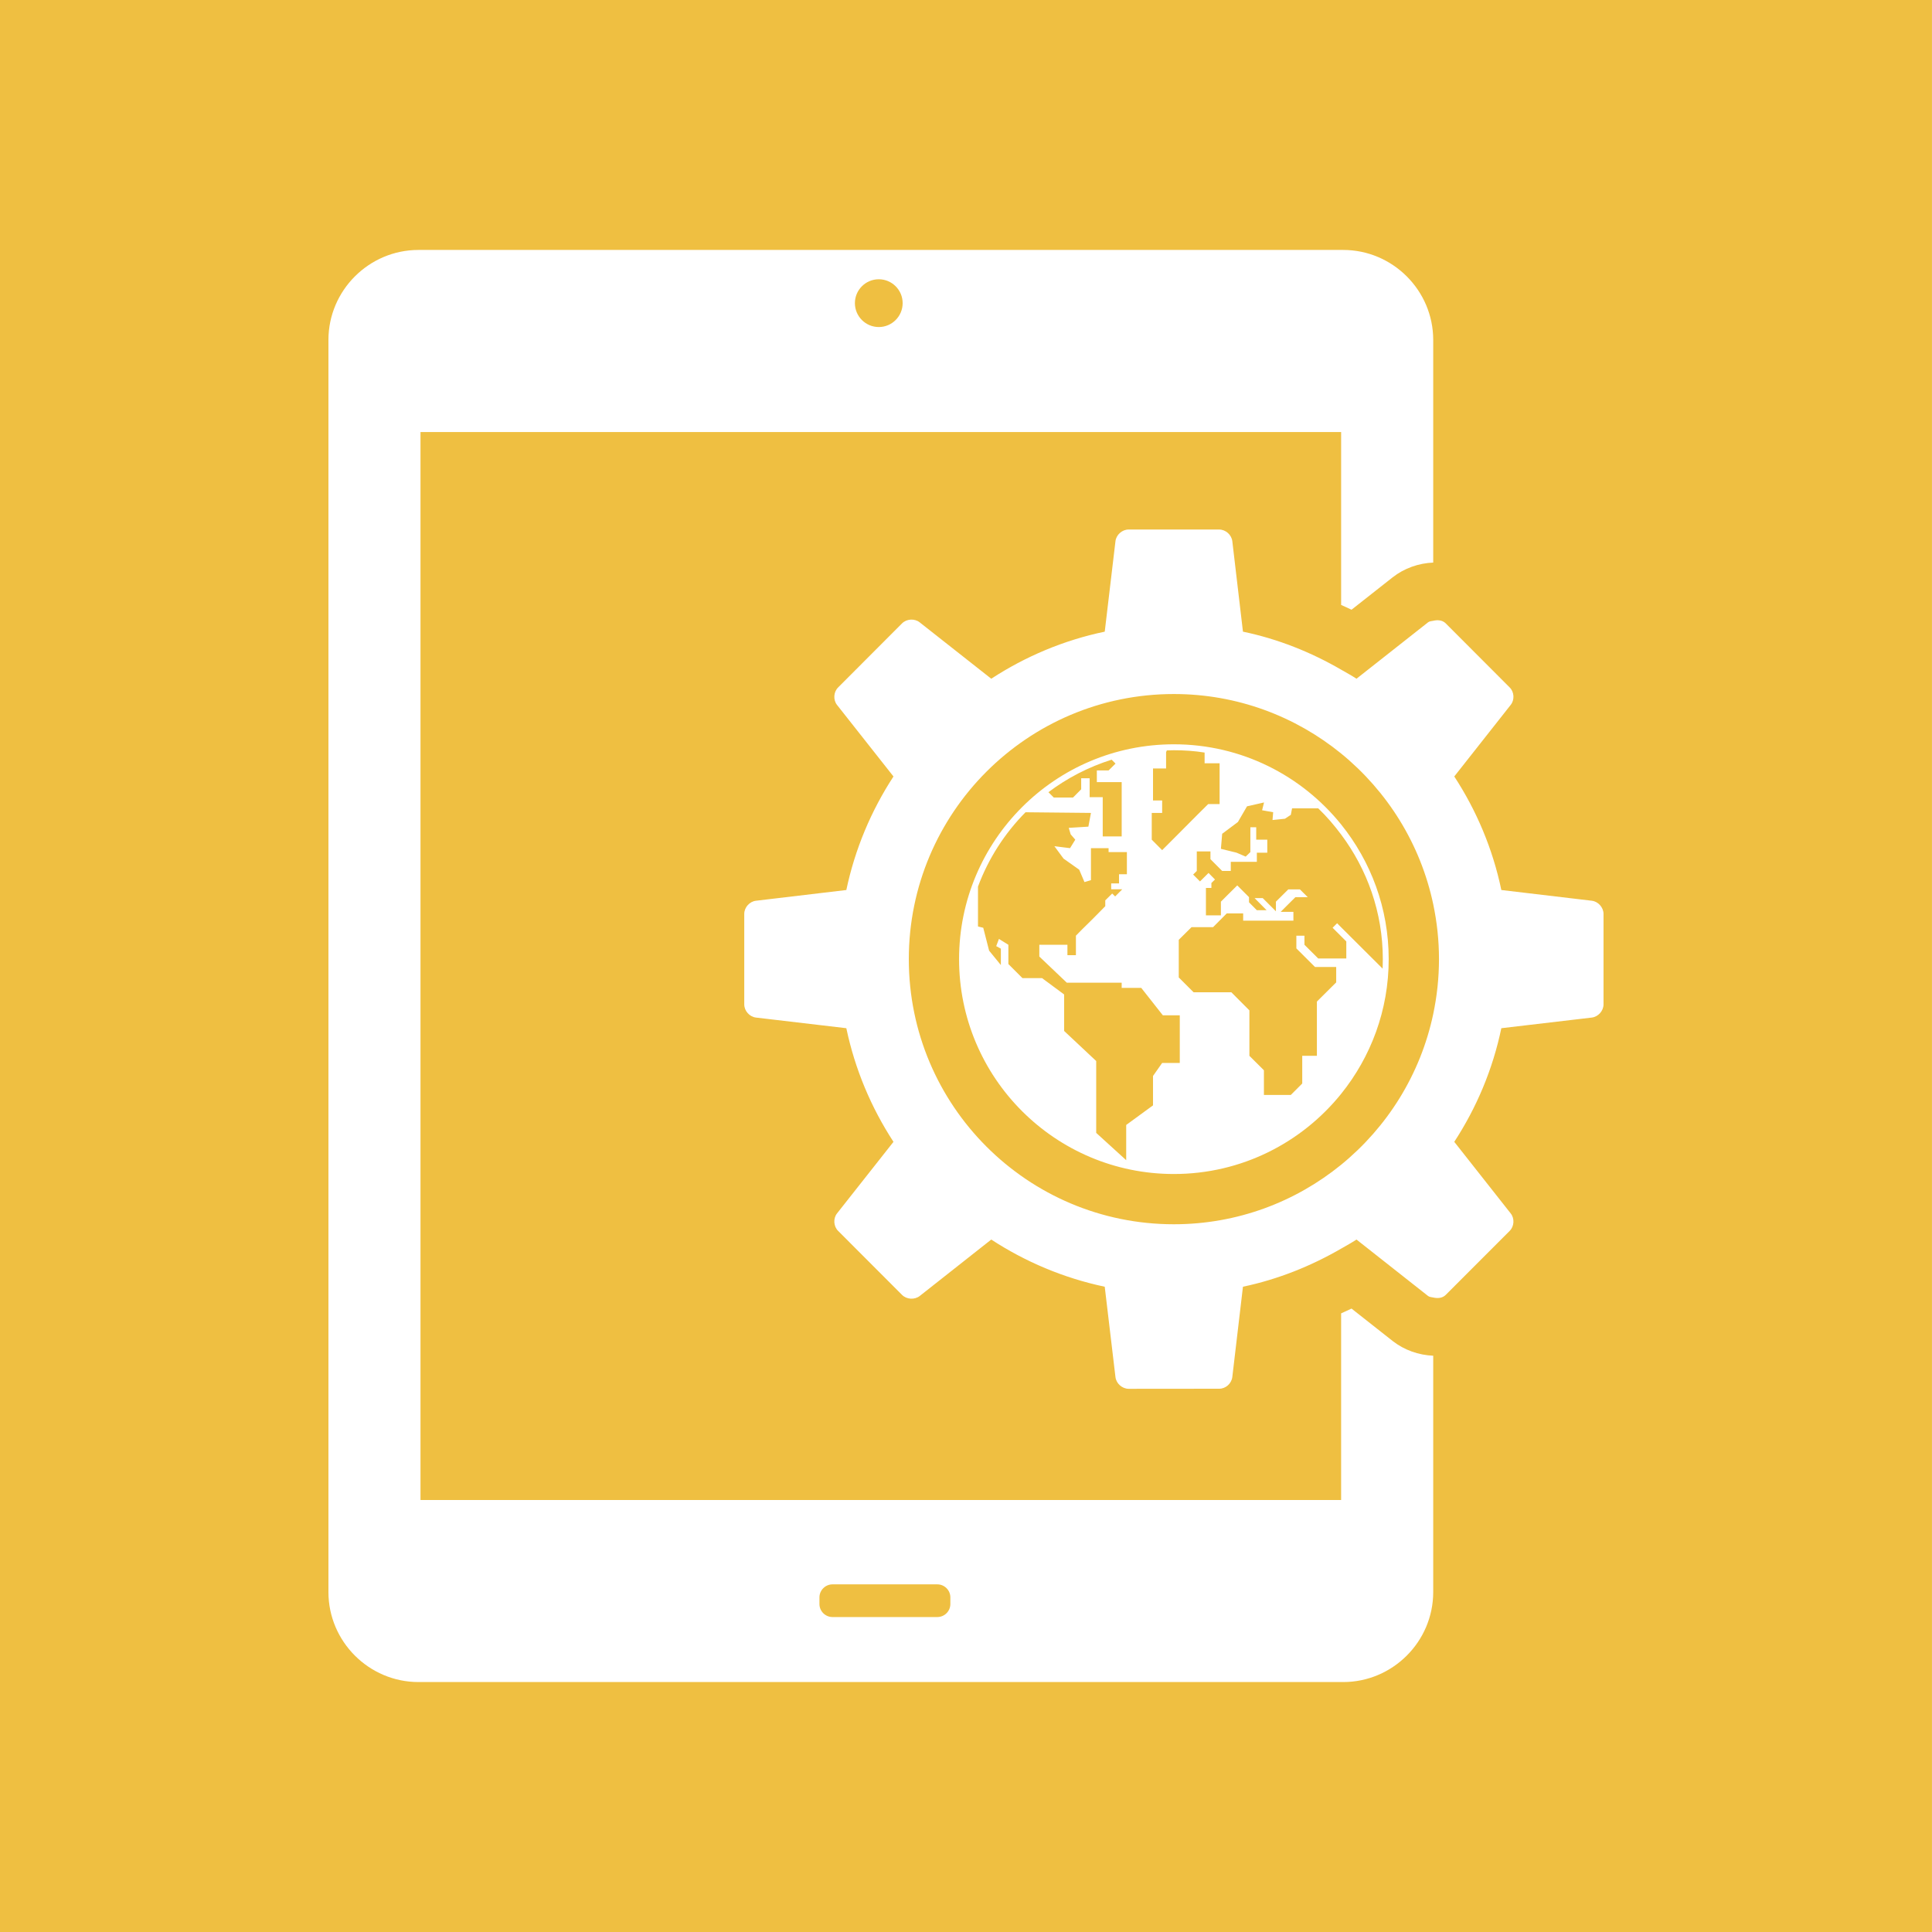
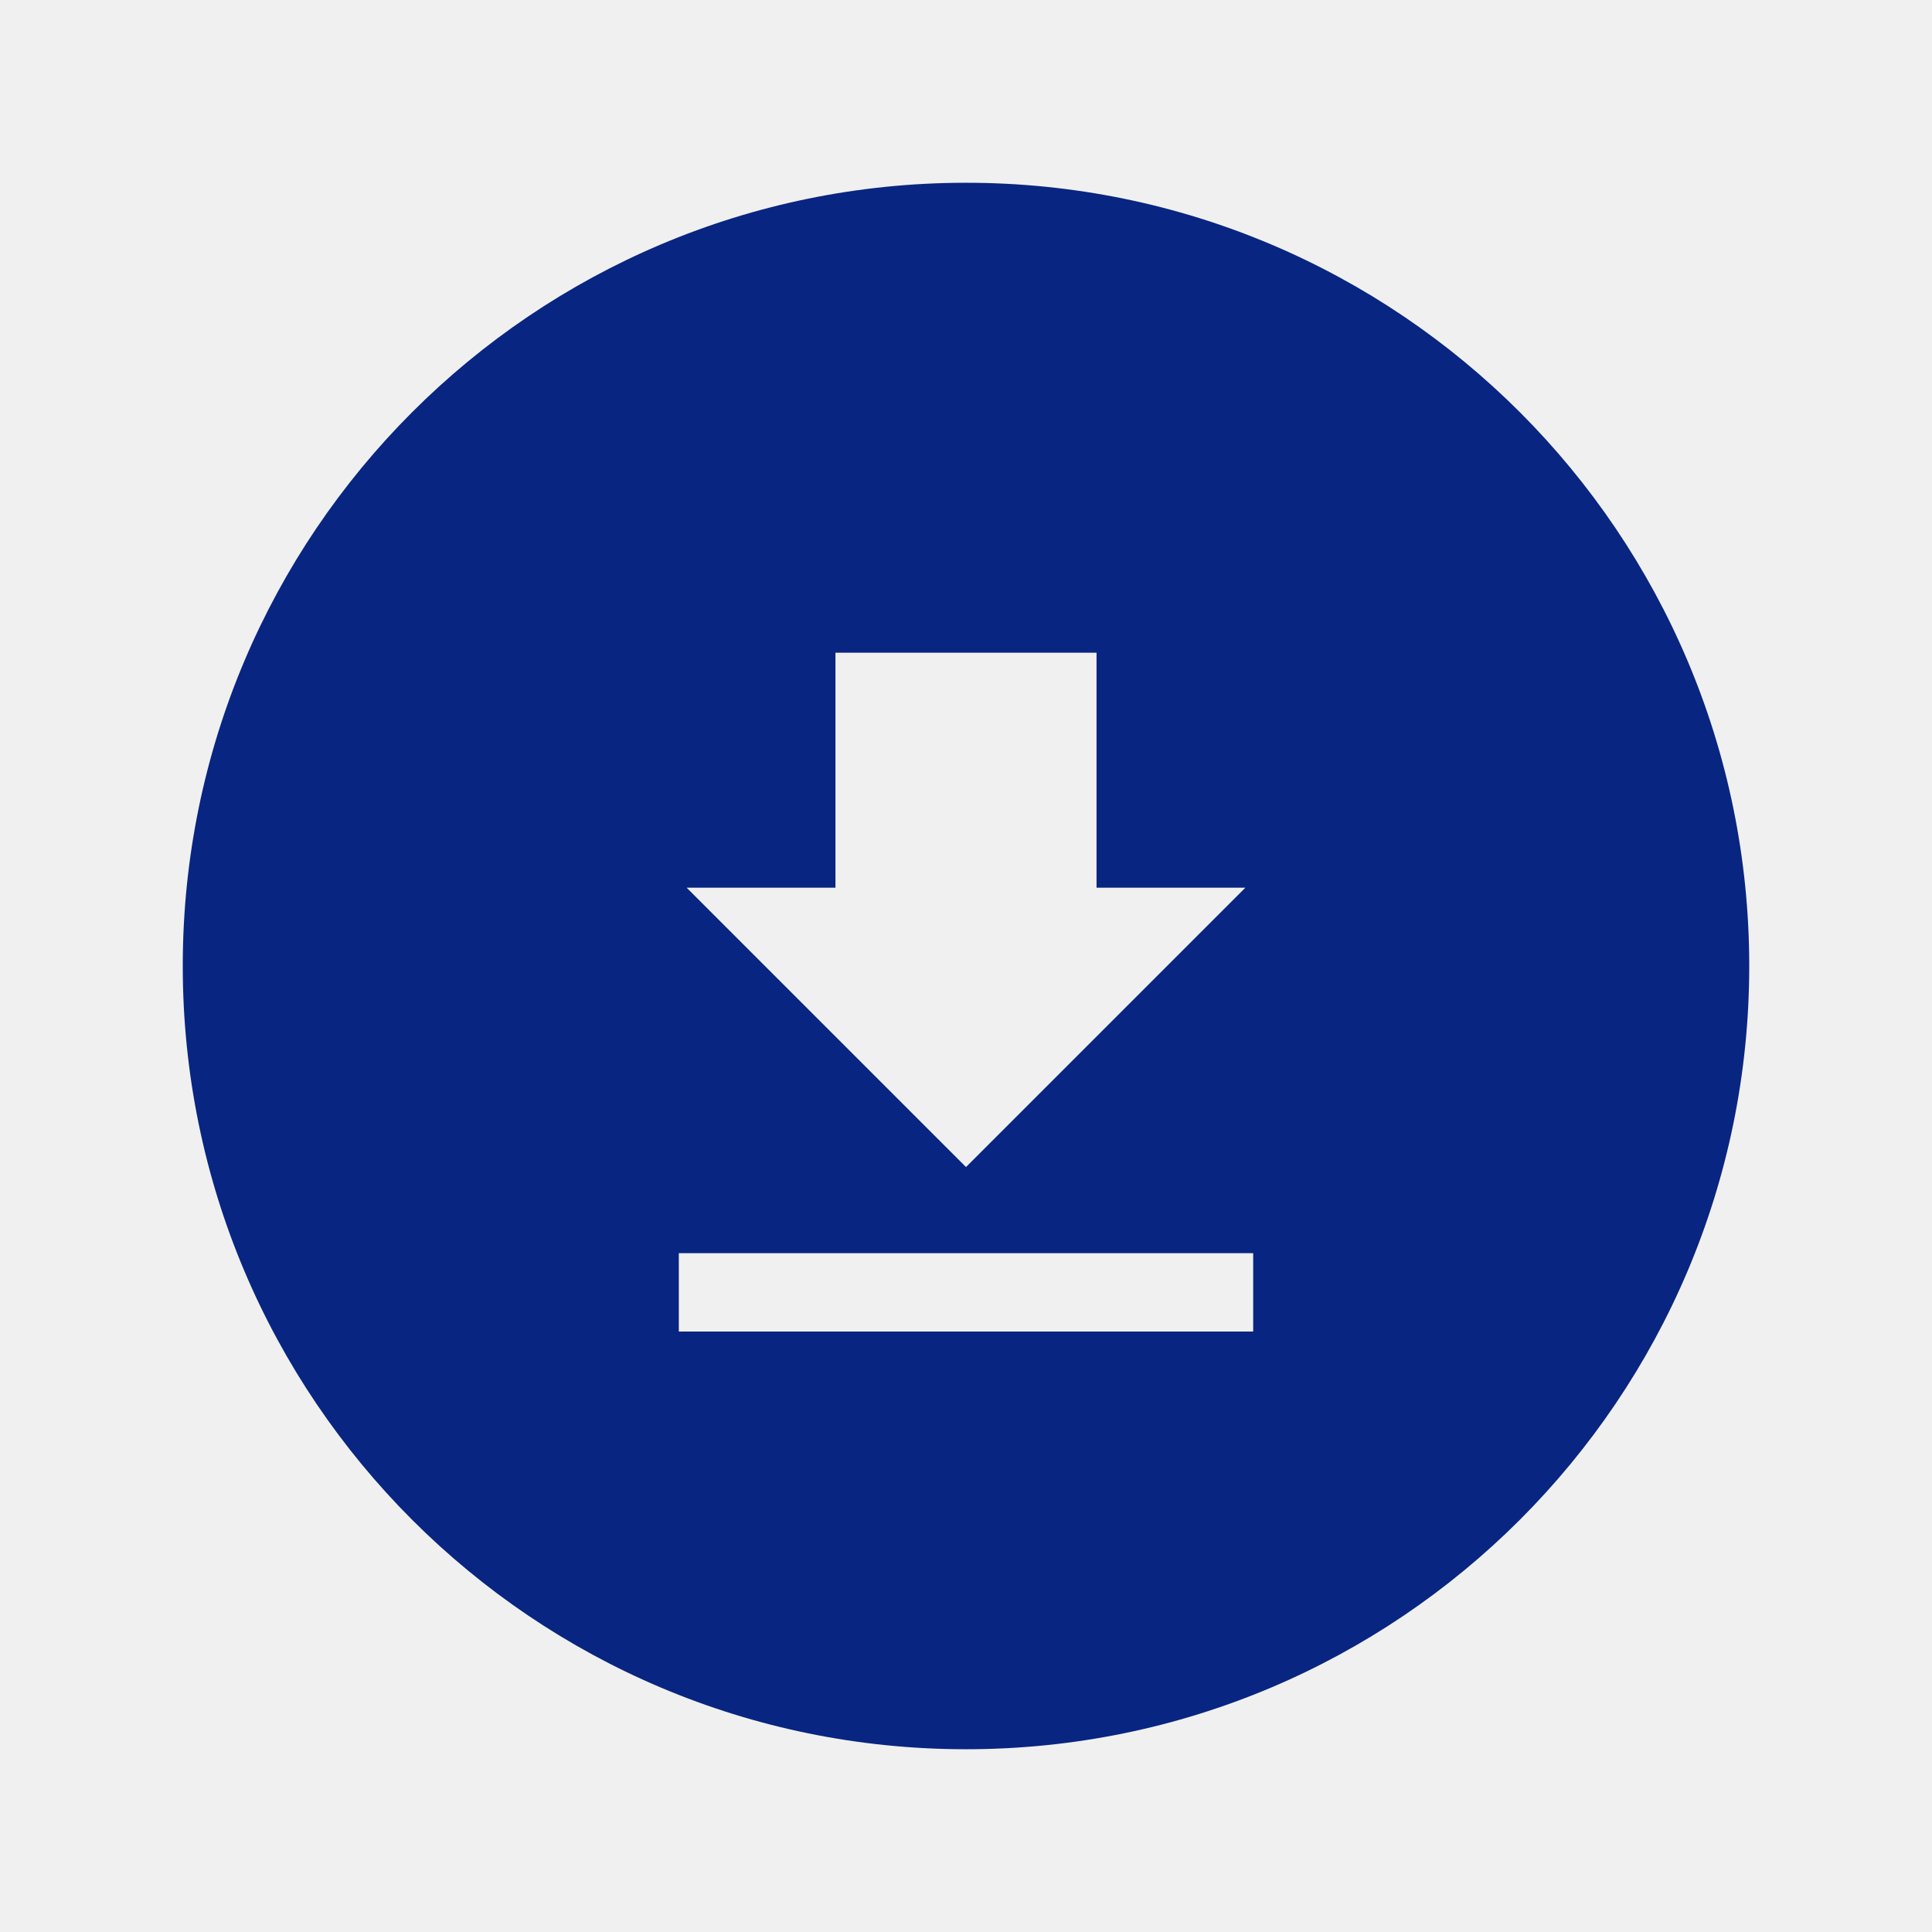
- <svg xmlns="http://www.w3.org/2000/svg" style="enable-background:new 0 0 500 500.01;" version="1.1" viewBox="0 0 500 500.01" xml:space="preserve">
-   <g id="tablet-gear-globe">
-     <g>
-       <rect height="500.01" style="fill:#EFBF41;" width="500" y="0" />
-       <g id="_x33_0">
-         <path d="M349.777,338.665c-0.886,0.446-1.794,0.812-2.688,1.237v48.304H108.826V111.819H347.09v44.743     c0.894,0.417,1.802,0.791,2.688,1.237l10.628-8.371c3.024-2.373,6.716-3.67,10.518-3.83v-57.62     c0-12.803-10.488-23.291-23.298-23.291H108.299C95.488,64.687,85,75.176,85,87.978v324.053c0,12.803,10.488,23.291,23.299,23.291     h239.326c12.81,0,23.298-10.488,23.298-23.291v-61.165c-3.794-0.16-7.493-1.465-10.466-3.786L349.777,338.665z M227.434,72.275     c3.406,0,6.175,2.769,6.175,6.182c0,3.405-2.769,6.182-6.175,6.182c-3.412,0-6.182-2.776-6.182-6.182     C221.252,75.044,224.021,72.275,227.434,72.275z M245.957,415.122c0,1.867-1.516,3.377-3.384,3.377h-27.106     c-1.868,0-3.392-1.51-3.392-3.377v-1.707c0-1.859,1.523-3.376,3.392-3.376h27.106c1.868,0,3.384,1.517,3.384,3.376V415.122z" style="fill:#FFFFFF;" />
-         <g>
-           <path d="M411.968,233.115l-23.415-2.776c-2.22-10.648-6.424-20.566-12.181-29.385l14.597-18.516      c1.055-1.303,0.931-3.361-0.264-4.533l-16.553-16.582c-0.85-0.842-2.08-0.938-3.229-0.659c-0.462,0.102-0.96,0.095-1.333,0.395      l-18.523,14.598c-1.281-0.836-2.637-1.575-3.977-2.344c-7.793-4.52-16.304-7.939-25.408-9.837l-2.754-23.415      c-0.205-1.656-1.721-3.018-3.412-3.018h-23.431c-1.677,0-3.2,1.361-3.398,3.018l-2.776,23.415      c-10.648,2.22-20.573,6.445-29.369,12.181L238.01,161.06c-1.311-1.033-3.354-0.916-4.548,0.264l-16.546,16.582      c-1.201,1.172-1.325,3.23-0.285,4.541l14.605,18.508c-5.749,8.818-9.961,18.736-12.202,29.385l-23.387,2.776      c-1.662,0.19-3.031,1.735-3.031,3.398v23.423c0,1.691,1.369,3.215,3.031,3.413l23.387,2.754      c2.241,10.664,6.453,20.589,12.202,29.407l-14.605,18.516c-1.04,1.303-0.916,3.361,0.285,4.541l16.546,16.566      c1.186,1.18,3.237,1.305,4.57,0.271l18.509-14.604c8.796,5.742,18.721,9.961,29.369,12.21l2.776,23.379      c0.198,1.677,1.722,3.018,3.398,3.039l23.431-0.021c1.691,0.021,3.207-1.341,3.412-3.018l2.754-23.379      c9.105-1.92,17.615-5.348,25.408-9.859c1.34-0.769,2.695-1.508,3.977-2.351l18.523,14.604c0.373,0.293,0.871,0.285,1.333,0.396      c1.149,0.271,2.38,0.176,3.229-0.667l16.553-16.566c1.194-1.18,1.318-3.238,0.264-4.541l-14.597-18.516      c5.757-8.818,9.961-18.743,12.181-29.407l23.415-2.754c1.647-0.198,3.032-1.722,3.032-3.413v-23.423      C415,234.851,413.615,233.306,411.968,233.115z M347.09,301.442c-11.807,9.617-26.873,15.403-43.293,15.403      c-37.881,0-68.592-30.732-68.592-68.62c0-37.874,30.711-68.607,68.592-68.607c16.42,0,31.486,5.786,43.293,15.395      c11.939,9.734,20.537,23.379,23.833,38.994c0.967,4.585,1.494,9.346,1.494,14.217c0,4.885-0.527,9.623-1.494,14.223      C367.627,278.063,359.028,291.716,347.09,301.442z" style="fill:#FFFFFF;" />
-           <path d="M303.81,192.627c-30.71,0-55.598,24.888-55.598,55.612c0,30.703,24.888,55.599,55.598,55.599      c17.498,0,33.084-8.101,43.279-20.742c7.684-9.544,12.312-21.65,12.312-34.856c0-13.22-4.629-25.326-12.312-34.87      C336.895,200.727,321.309,192.627,303.81,192.627z M301.98,194.209c0.6-0.007,1.208-0.044,1.83-0.044      c2.703,0,5.361,0.184,7.947,0.601v0.322v2.446h3.882v4.395v6.167h-2.952l-2.549,2.526l-6.152,6.182l-3.215,3.216l-2.695-2.71      v-6.922h2.695v-3.223h-1.86h-0.505v-8.275h3.383v-4.234l0.052-0.117L301.98,194.209z M287.697,196.611l0.228,0.228l0.776,0.783      l-1.795,1.772h-3.039v3.024h4.24h2.19v14.049h-4.907v-10.159H282v-4.893h-2.184v2.857l-2.109,2.131h-4.987l-1.143-1.135      l-0.241-0.242C276.199,201.357,281.721,198.493,287.697,196.611z M253.113,229.446c2.702-7.266,6.936-13.821,12.297-19.227      h0.366l16.567,0.168l-0.666,3.553l-5.084,0.314l0.506,1.686l1.187,1.369l-1.355,2.197l-4.051-0.506l2.365,3.209l4.059,2.871      l1.361,3.207l1.678-0.498v-8.283h4.562v1.018h4.739v5.735h-2.036v2.366h-2.029v1.523h2.871l-1.846,1.859l-0.762-0.762      l-1.794,1.773v1.508l-1.597,1.627l-2.014,2.028l-2.389,2.351l-1.596,1.627v5.046h-2.197v-2.695h-7.273v3.047l7.119,6.774h14.194      v1.341h5.068l5.581,7.09h4.387v12.334h-4.563l-2.365,3.376v7.604l-6.937,5.068v9.118l-7.764-7.067V274.6l-8.298-7.786v-9.44      l-5.729-4.241h-5.068l-3.633-3.633v-4.987l-2.445-1.517l-0.703,1.868l1.201,0.651v4.241l-3.04-3.721l-1.517-5.925l-1.361-0.33      v-9.354V229.446z M357.879,248.239c0,0.828-0.016,1.634-0.045,2.447l-0.344-0.338l-10.4-10.363l-1.04-1.047l-1.165,1.172      l2.205,2.204l1.34,1.333v4.409h-1.34h-5.933l-3.56-3.545v-2.351h-2.095v3.288l4.819,4.805h5.493v3.991l-4.995,4.967v7.287v6.753      h-3.794v7.163l-2.952,2.959h-6.965v-6.379l-3.758-3.743v-11.763l-4.672-4.68h-9.764l-3.846-3.838v-9.742l3.304-3.274h5.573      l3.545-3.559h1.861h2.387v1.875h13.001v-2.285h-3.288l1.934-1.934l1.875-1.86h3.193l-2.029-2.014h-3.01l-3.201,3.178v2.49      l-3.413-3.412h-2.103l3.105,3.135h-2.526l-2.028-2.044v-1.341l-3.04-3.039l-2.285,2.264l-1.948,1.947v3.545h-3.875v-1.67v-5.42      h1.414v-1.281l0.93-0.908l-1.67-1.699l-2.211,2.197l-1.773-1.779l0.945-0.931v-1.677v-3.385h3.537v2.015l3.033,3.047h2.227      v-2.366h6.745v-2.365h2.702v-3.369h-2.863v-3.208h-1.516v6.423l-1.209,1.172l-2.365-1.018l-4.051-0.996l0.33-3.896l4.072-3.047      l2.357-4.058l4.402-1.003l-0.498,2.021l2.863,0.505l-0.168,2.021l3.208-0.329l1.53-1.012l0.322-1.684h6.307h0.461      c2.168,2.072,4.124,4.365,5.926,6.774C353.828,224.977,357.879,236.126,357.879,248.239z" style="fill:#FFFFFF;" />
-         </g>
-       </g>
-     </g>
-   </g>
-   <g id="Layer_1" />
+ <svg xmlns="http://www.w3.org/2000/svg" id="Layer_1" data-name="Layer 1" viewBox="0 0 74 74">
+   <defs>
+     <style>.cls-1{fill:#082581;}</style>
+   </defs>
+   <path class="cls-1" d="M37,7A30,30,0,1,0,67,37,30,30,0,0,0,37,7ZM48,51H26V48H48v3ZM37,44.7L26.3,34H32V25H42v9h5.7Z" />
</svg>
